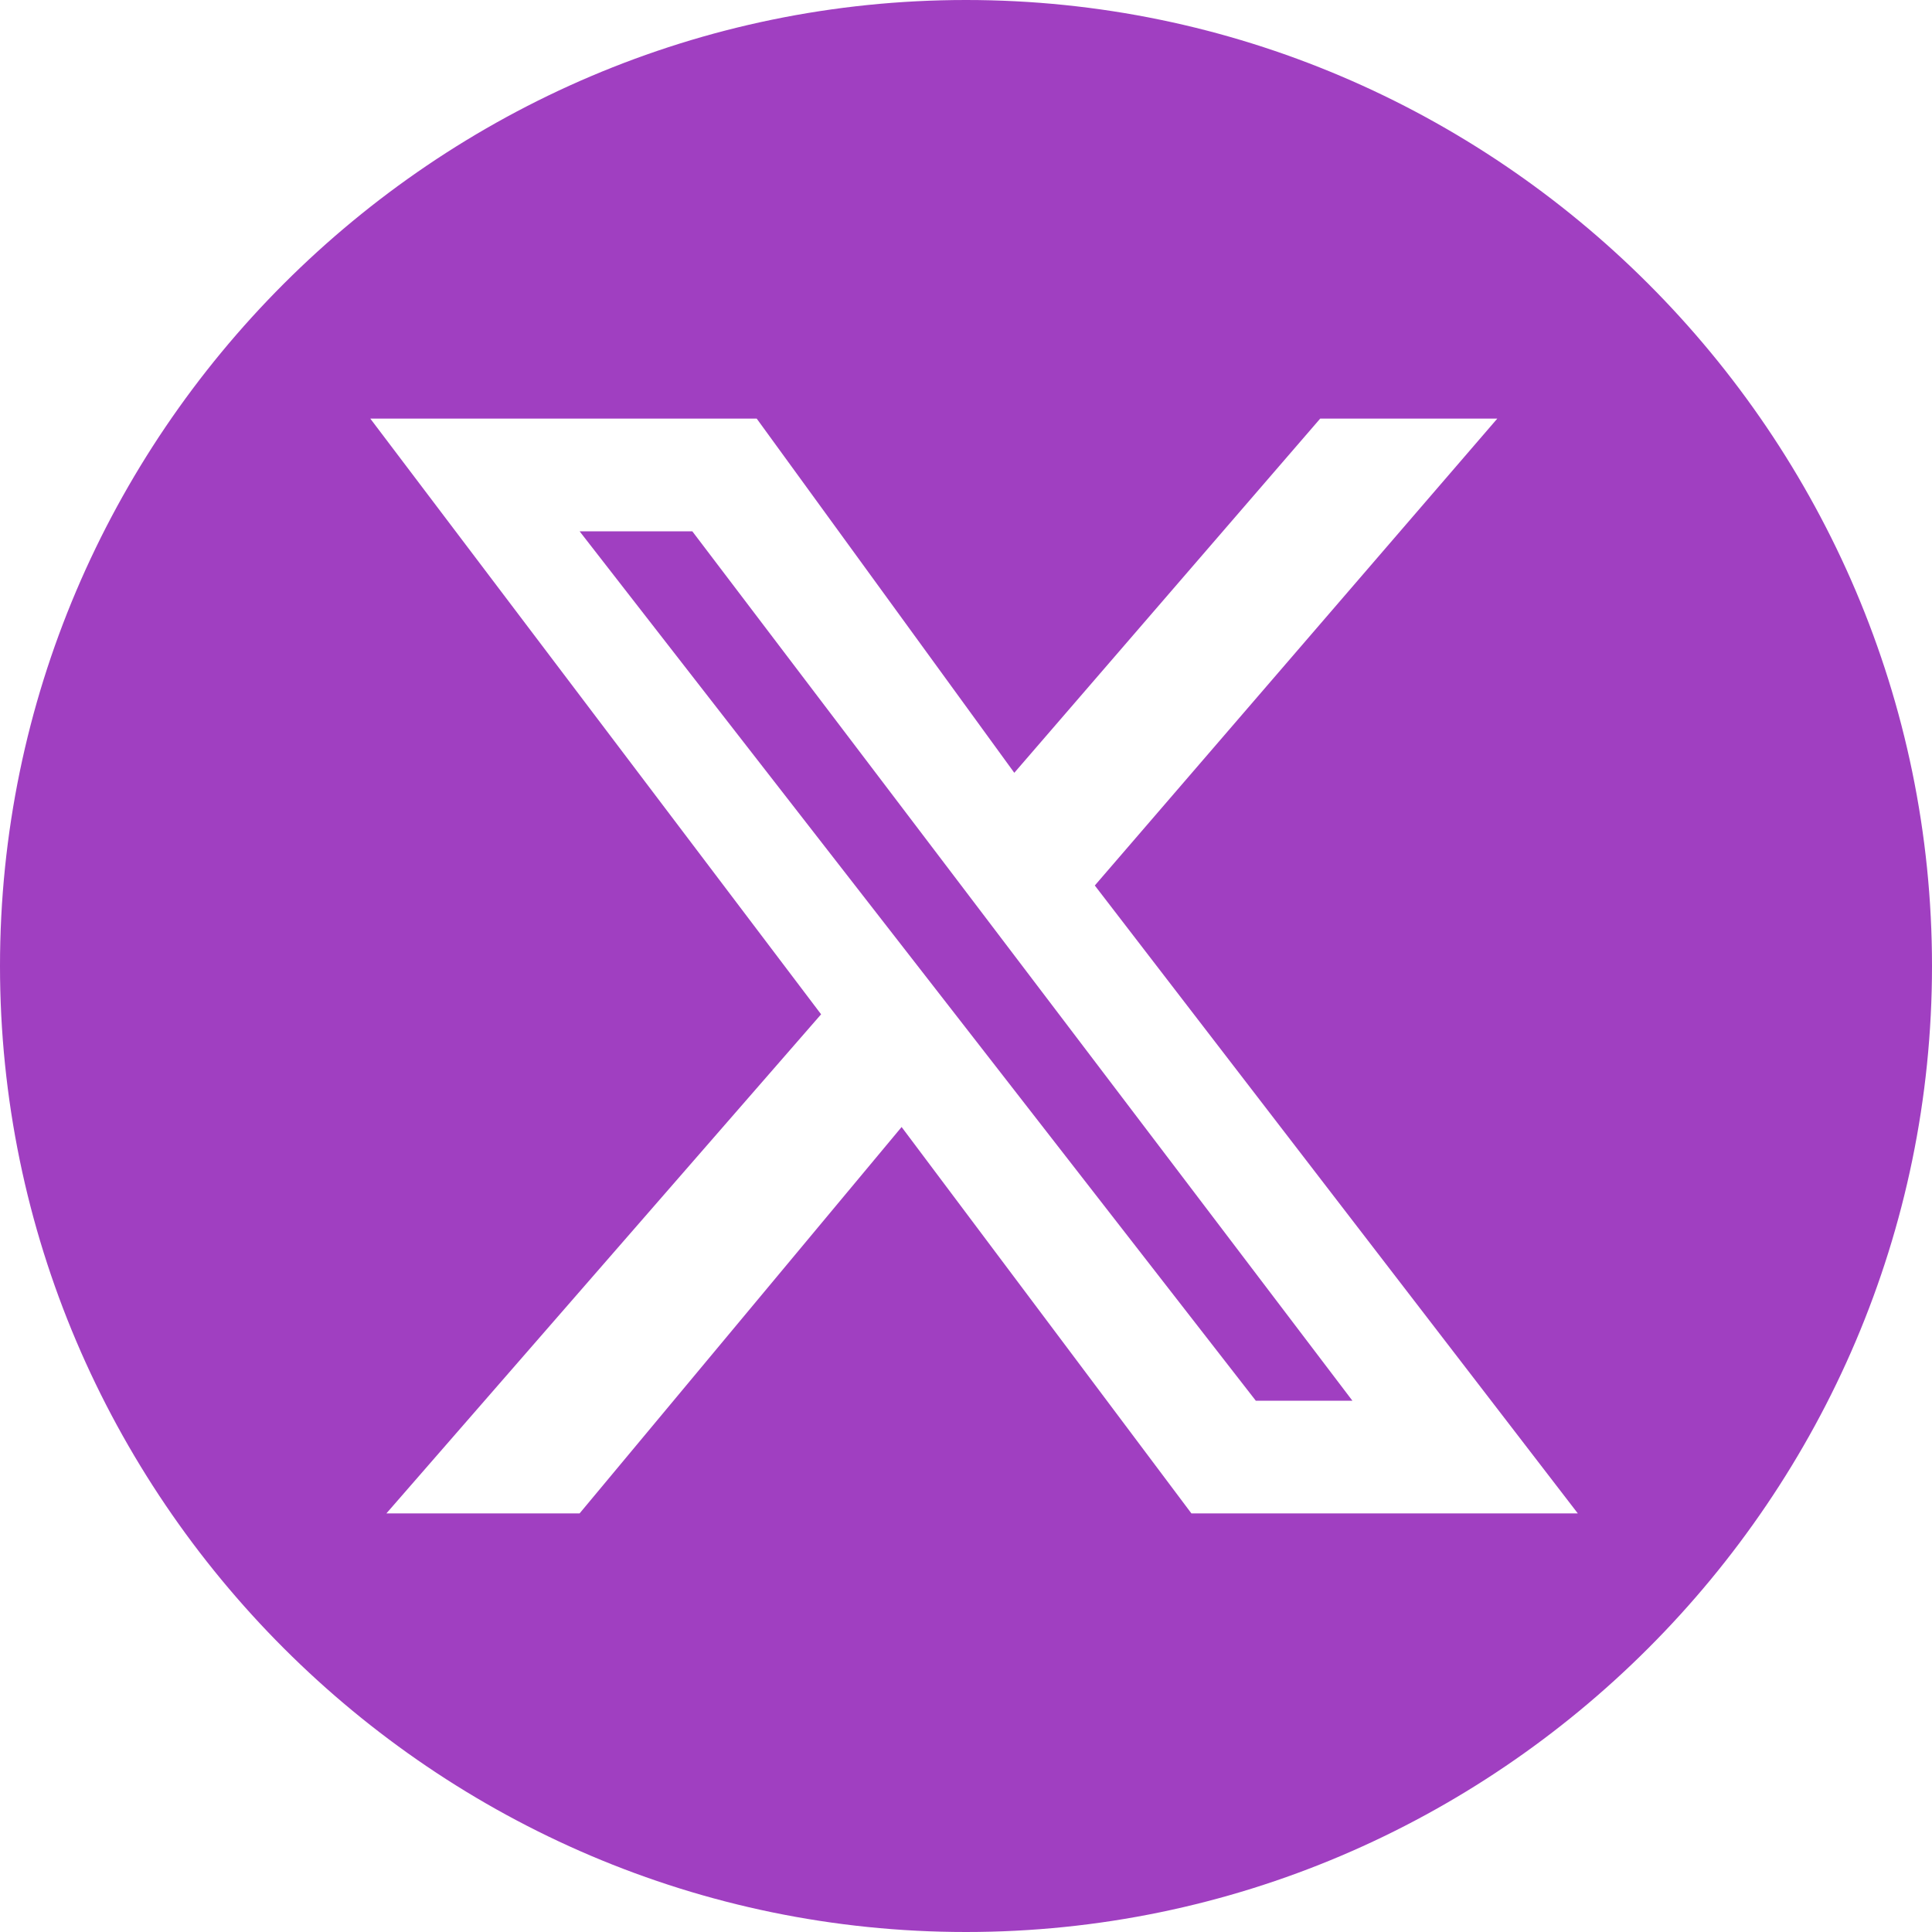
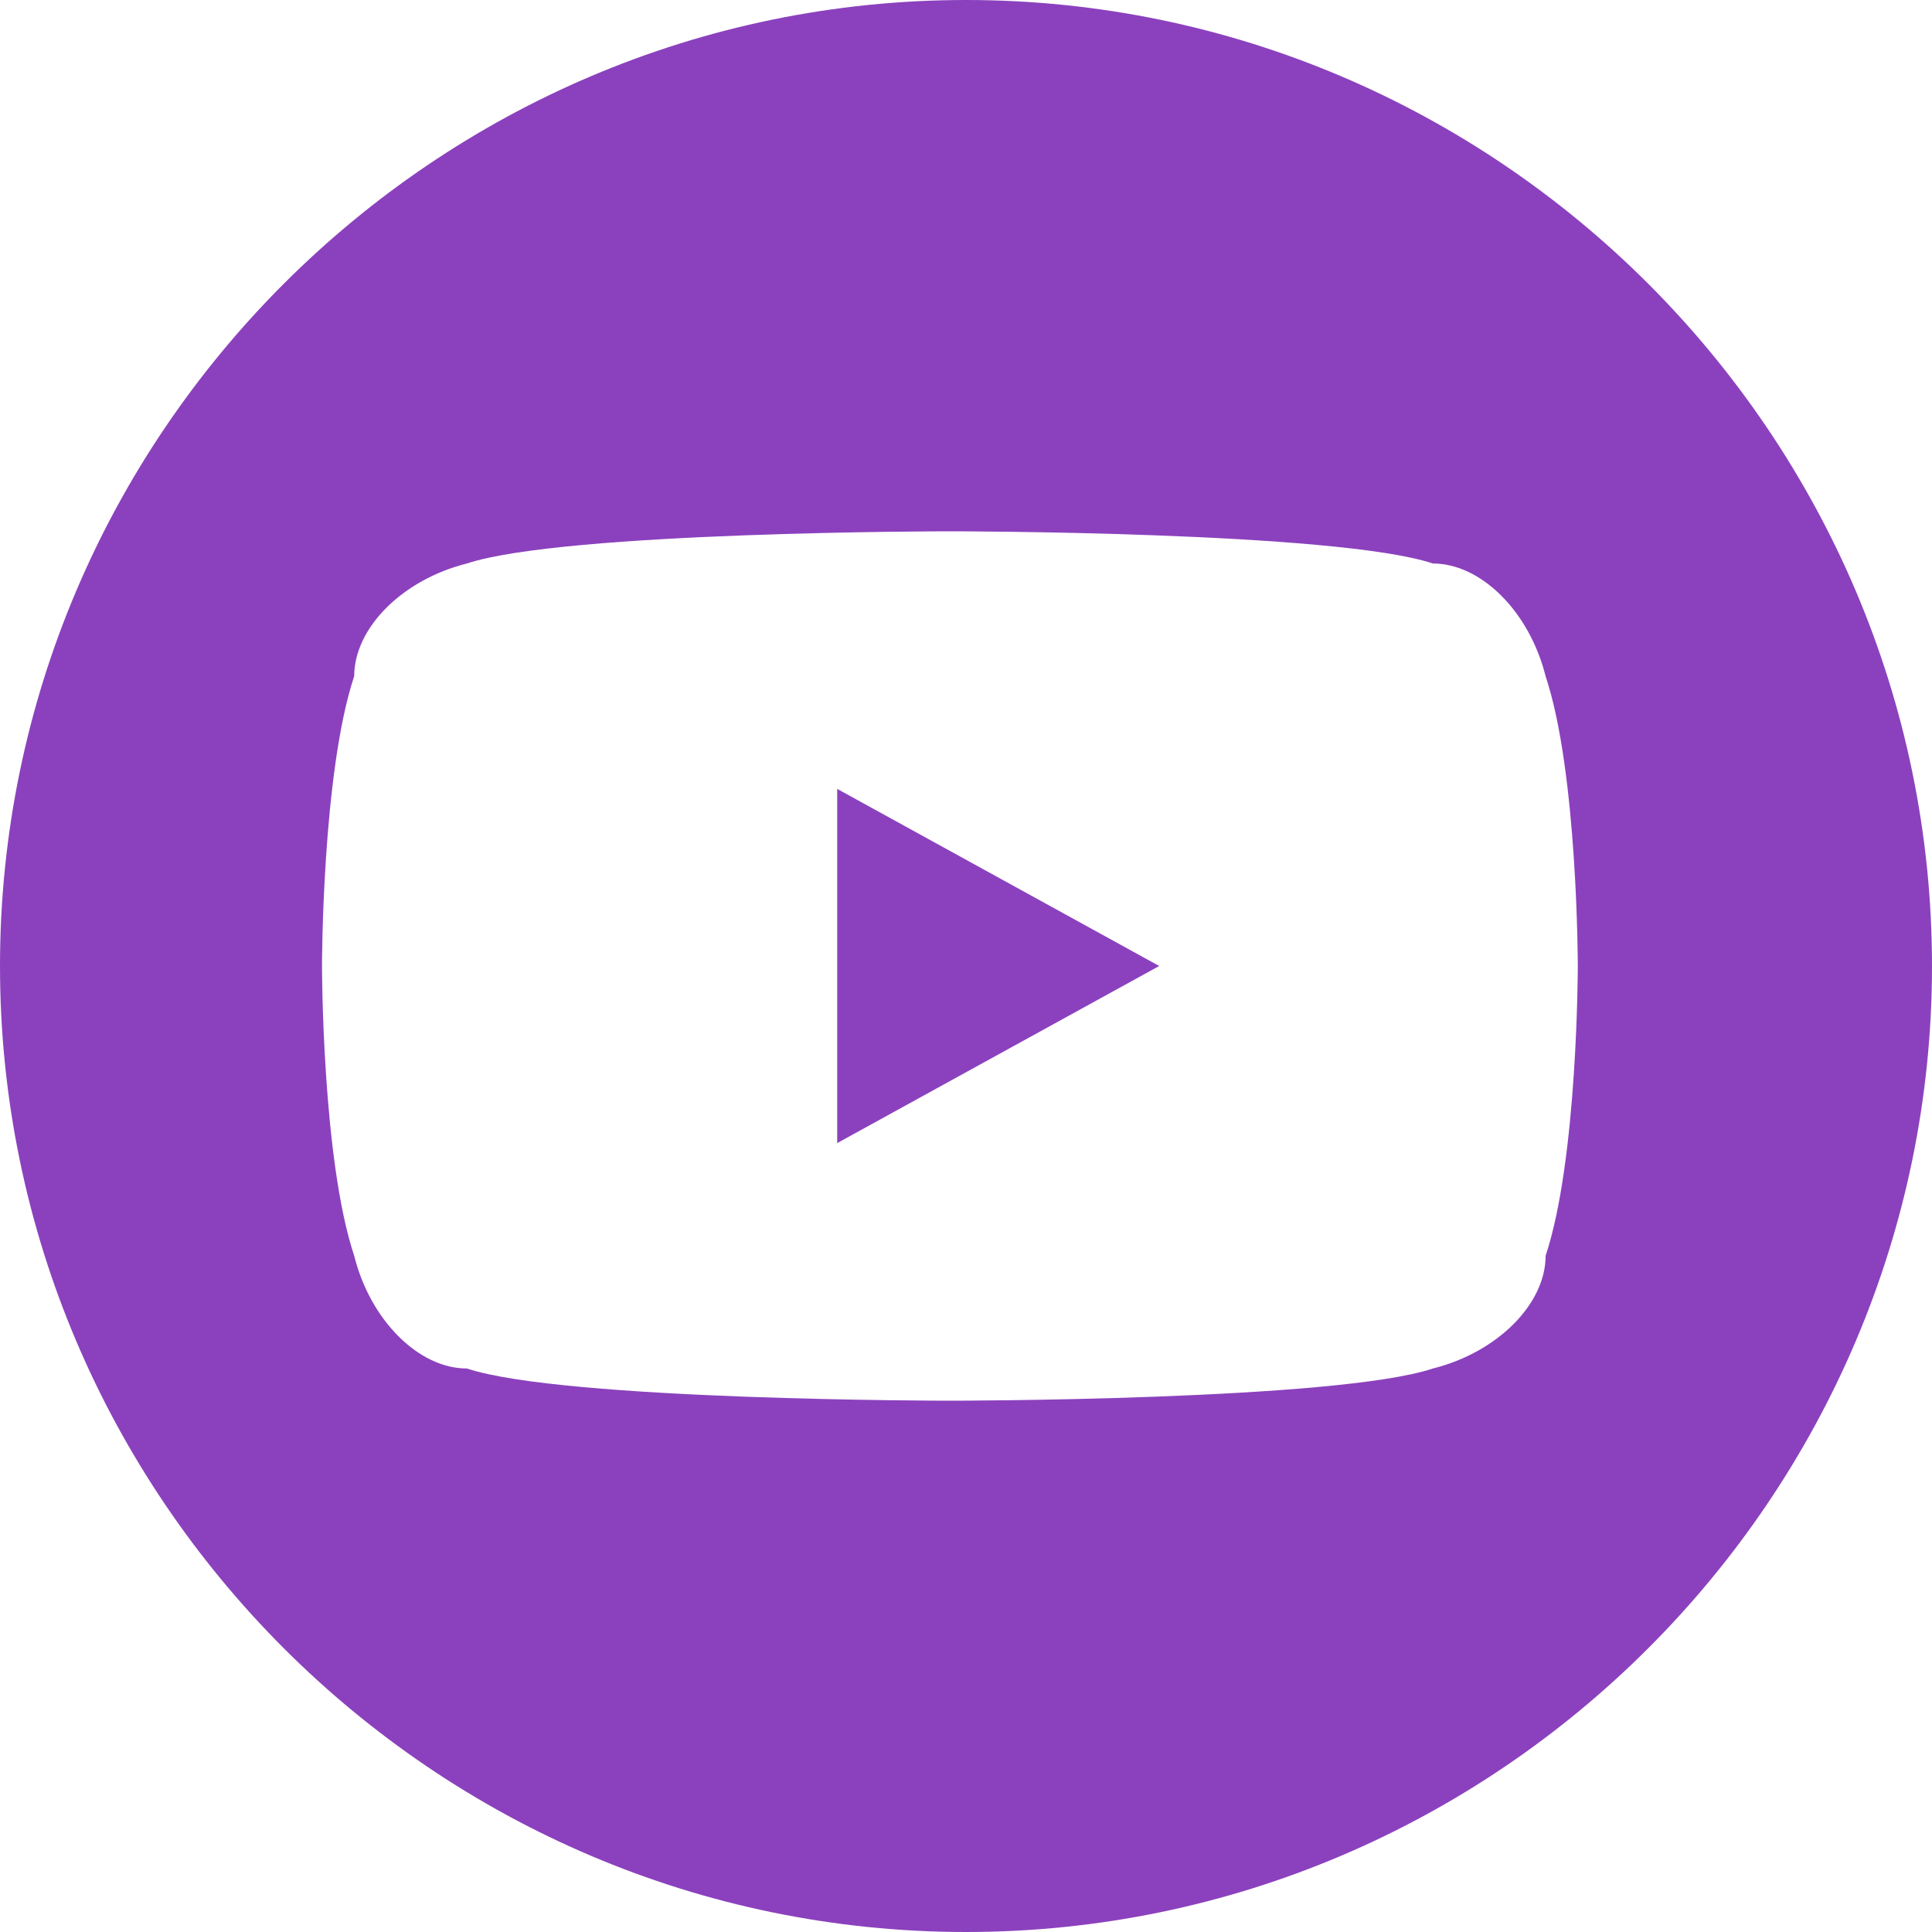
<svg xmlns="http://www.w3.org/2000/svg" viewBox="0 0 12 12">
-   <polygon fill="#A03FC1" points="3.6,3.3 7.8,8.7 7.8,8.7 8.4,8.7 4.3,3.3" />
-   <path fill="#A03FC1" d="M6,0C2.7,0,0,2.7,0,6s2.7,6,6,6s6-2.7,6-6S9.3,0,6,0z M7.4,9.4L5.6,7L3.6,9.4H2.4l2.7-3.1L2.3,2.6h2.4    l1.6,2.2l1.9-2.2h1.1L6.8,5.5l3,3.9H7.4z" />
+   <polygon fill="#8b41bd" points="5.2 7.1 7.2 6 5.2 4.9 5.2 7.1" />
+   <path fill="#8b41bd" d="M6,0C2.7,0,0,2.7,0,6s2.7,6,6,6,6-2.7,6-6S9.3,0,6,0ZM9.6,7.8c0,.3-.3.6-.7.7-.6.2-3,.2-3,.2,0,0-2.4,0-3-.2-.3,0-.6-.3-.7-.7-.2-.6-.2-1.8-.2-1.8,0,0,0-1.2.2-1.8,0-.3.3-.6.7-.7.6-.2,3-.2,3-.2,0,0,2.4,0,3,.2.3,0,.6.3.7.7.2.6.2,1.8.2,1.8,0,0,0,1.2-.2,1.8Z" />
</svg>
